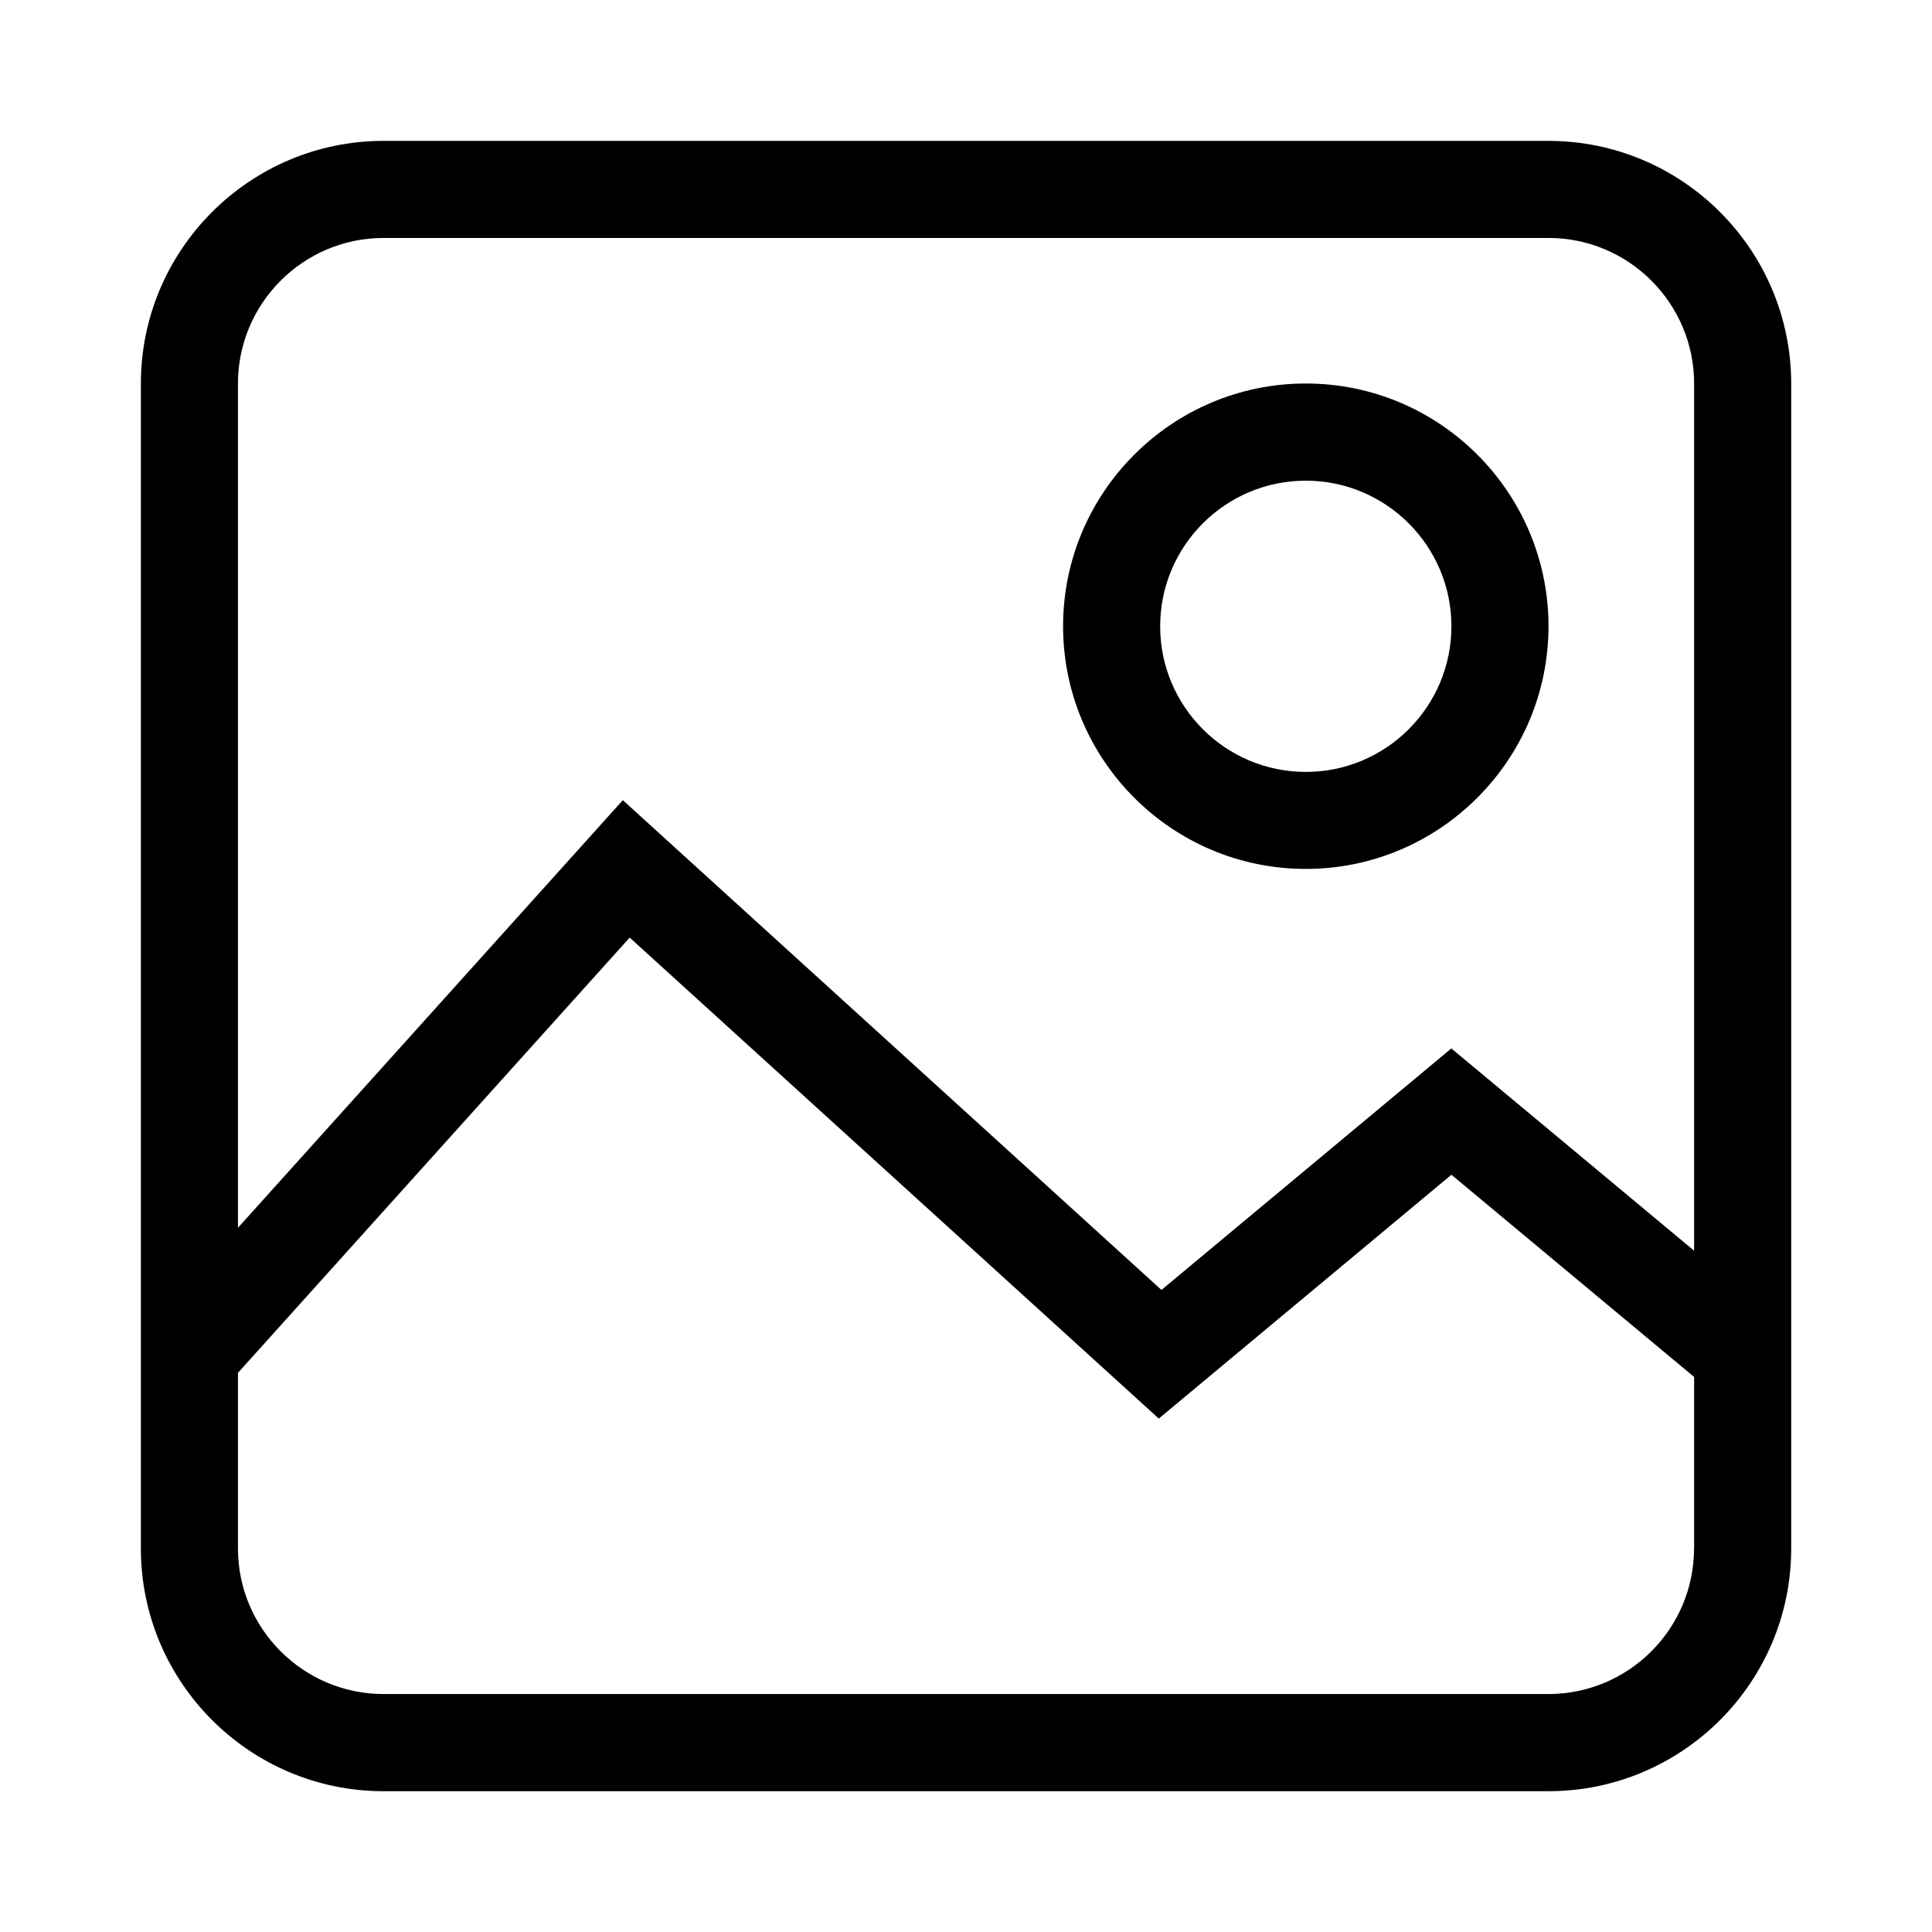
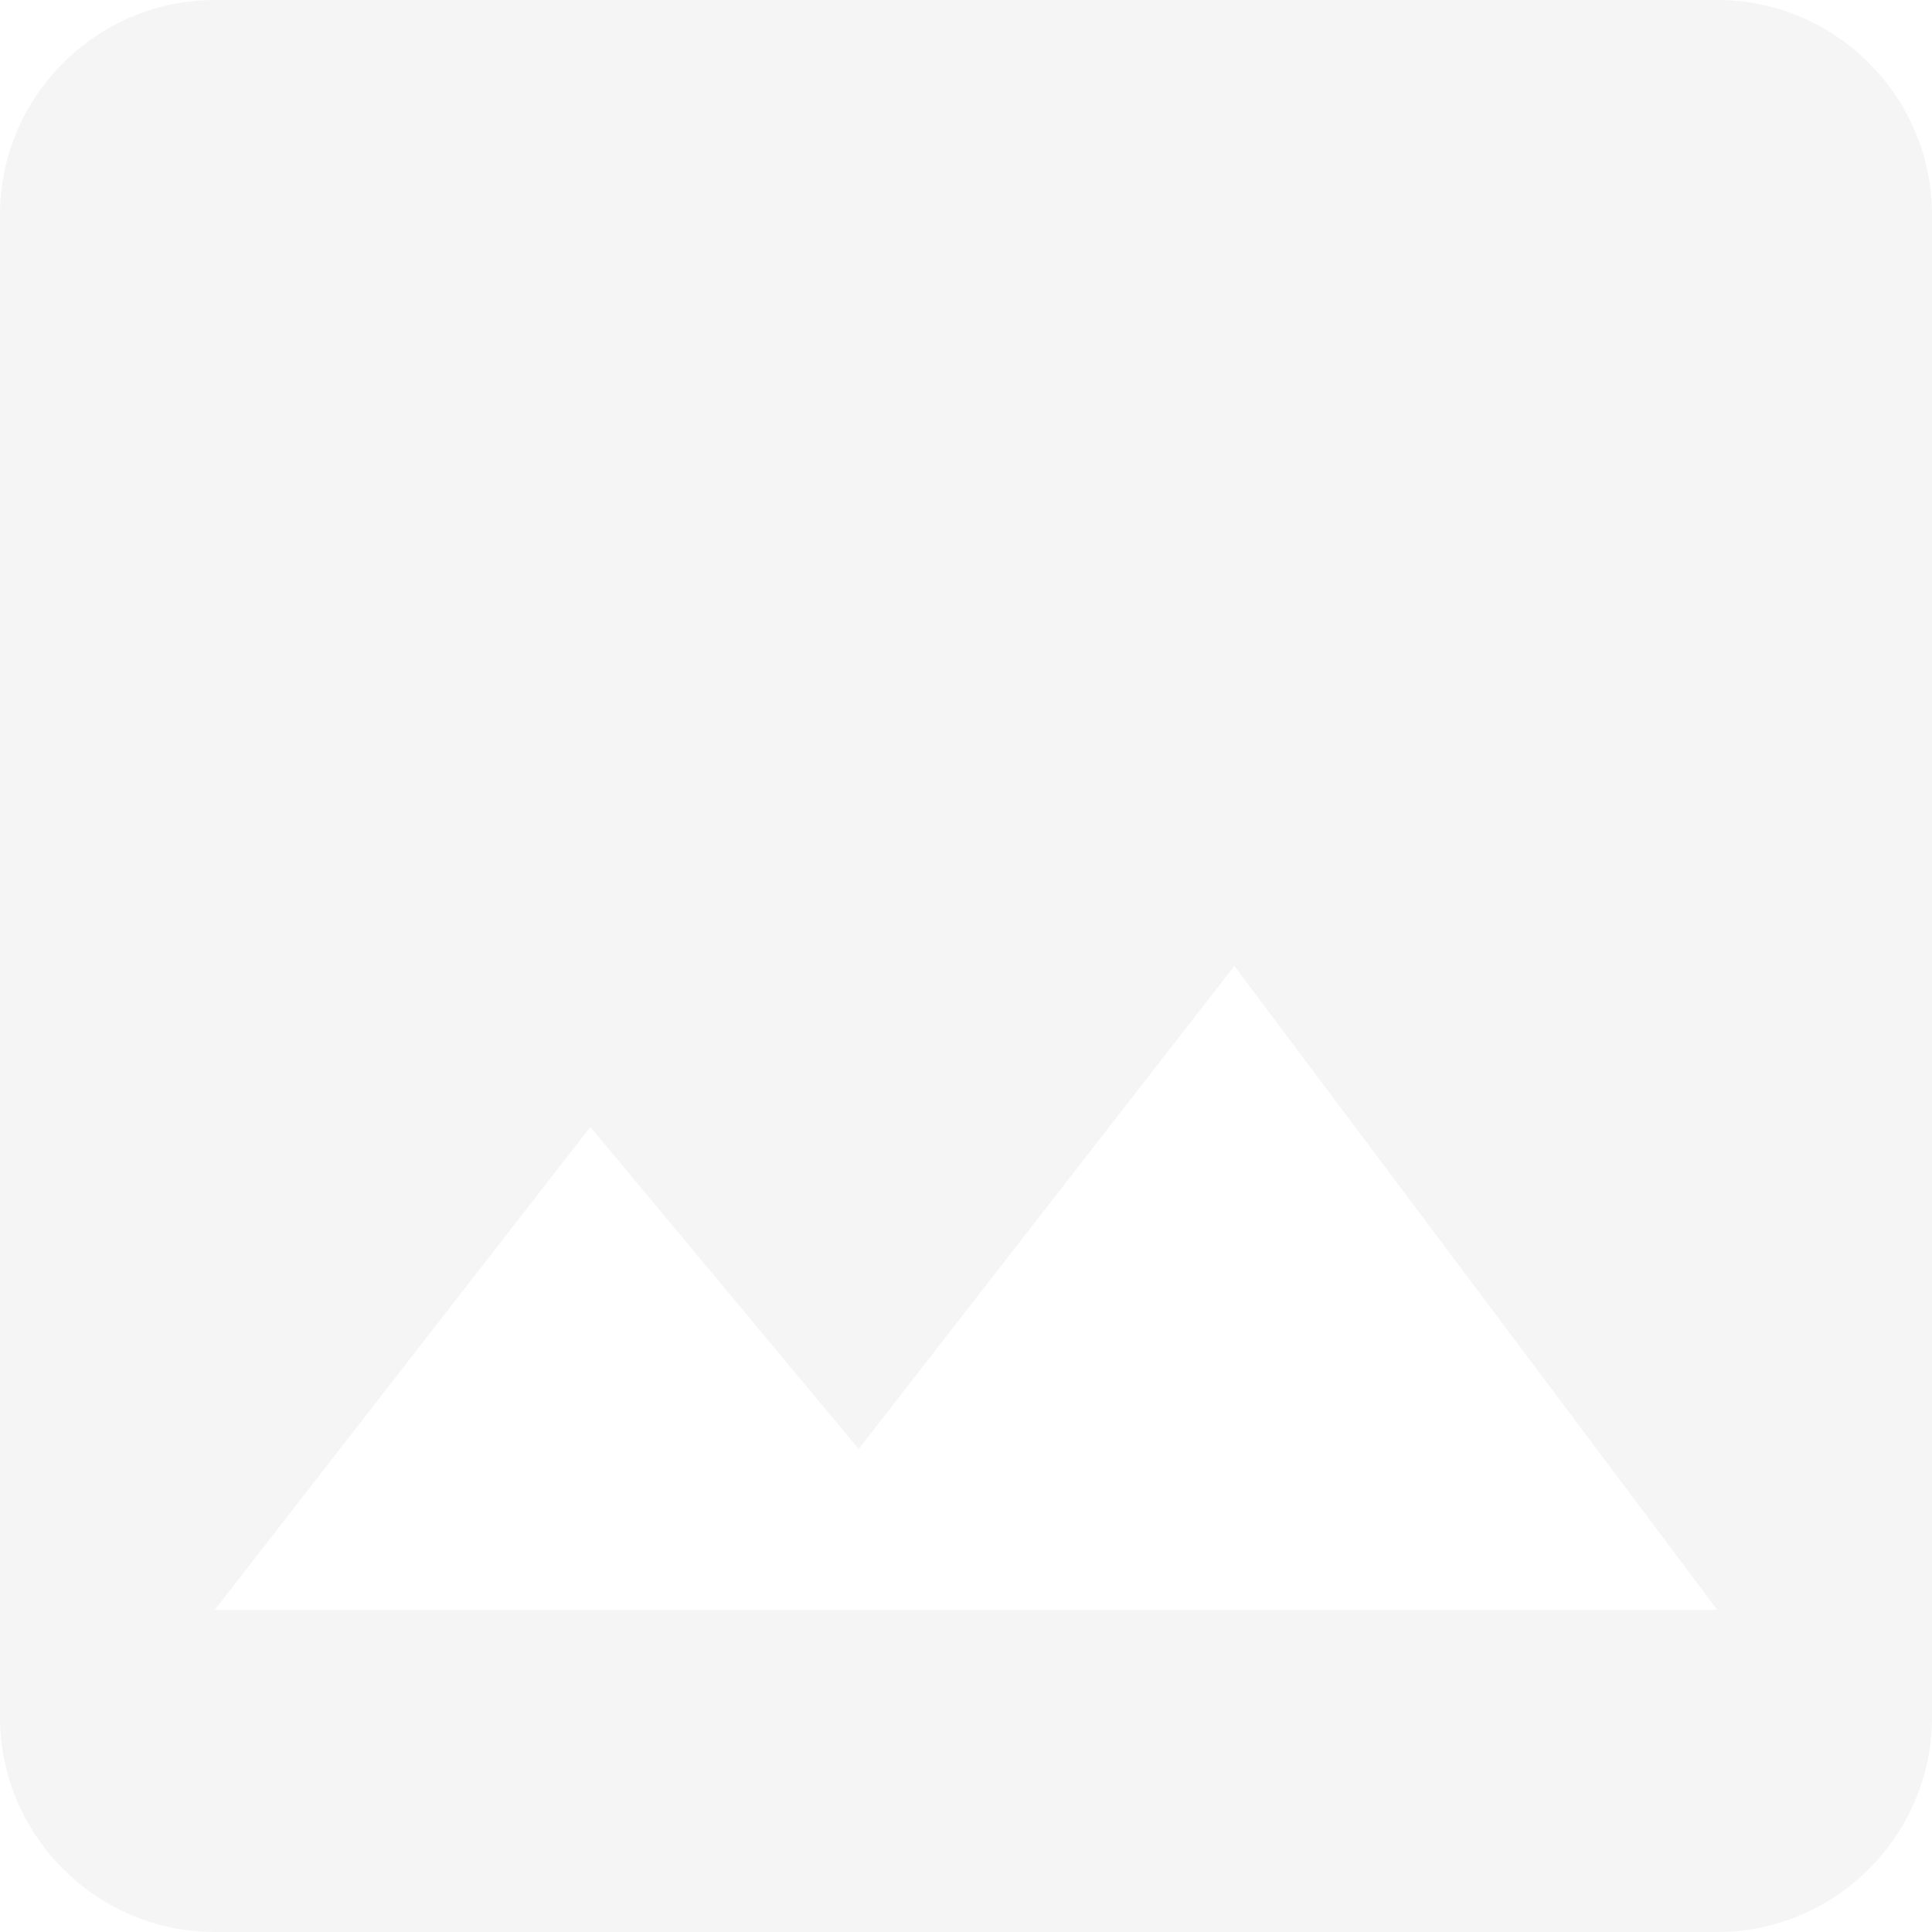
- <svg xmlns="http://www.w3.org/2000/svg" id="Layer_1" style="enable-background:new 0 0 24 24;" version="1.1" viewBox="0 0 24 24" xml:space="preserve">
-   <path d="M19.235,1.75H4.765c-1.662,0-3.015,1.352-3.015,3.015v14.471c0,1.662,1.352,3.015,3.015,3.015h14.471  c1.662,0,3.015-1.352,3.015-3.015V4.765C22.25,3.102,20.898,1.75,19.235,1.75z M21.044,19.235c0,0.997-0.811,1.809-1.809,1.809  H4.765c-0.997,0-1.809-0.811-1.809-1.809v-2.181l4.866-5.407l6.573,5.975l3.635-3.029l3.015,2.512V19.235z M21.044,15.536  l-3.015-2.512l-3.601,3L7.737,9.94l-4.781,5.312V4.765c0-0.997,0.811-1.809,1.809-1.809h14.471c0.997,0,1.809,0.811,1.809,1.809  V15.536z" />
-   <path d="M16.221,10.794c1.662,0,3.015-1.352,3.015-3.015s-1.352-3.015-3.015-3.015c-1.662,0-3.015,1.352-3.015,3.015  S14.558,10.794,16.221,10.794z M16.221,5.971c0.997,0,1.809,0.811,1.809,1.809s-0.811,1.809-1.809,1.809s-1.809-0.811-1.809-1.809  S15.223,5.971,16.221,5.971z" />
+ <svg xmlns="http://www.w3.org/2000/svg" viewBox="0 0 18 18">
+   <path d="M18 16V2c0-1.1-.9-2-2-2H2C.9 0 0 .9 0 2v14c0 1.1.9 2 2 2h14c1.1 0 2-.9 2-2ZM5.5 10.5l2.5 3L11.5 9l4.5 6H2l3.5-4.5Z" fill="#f5f5f5" fill-rule="evenodd" class="fill-000000" />
</svg>
